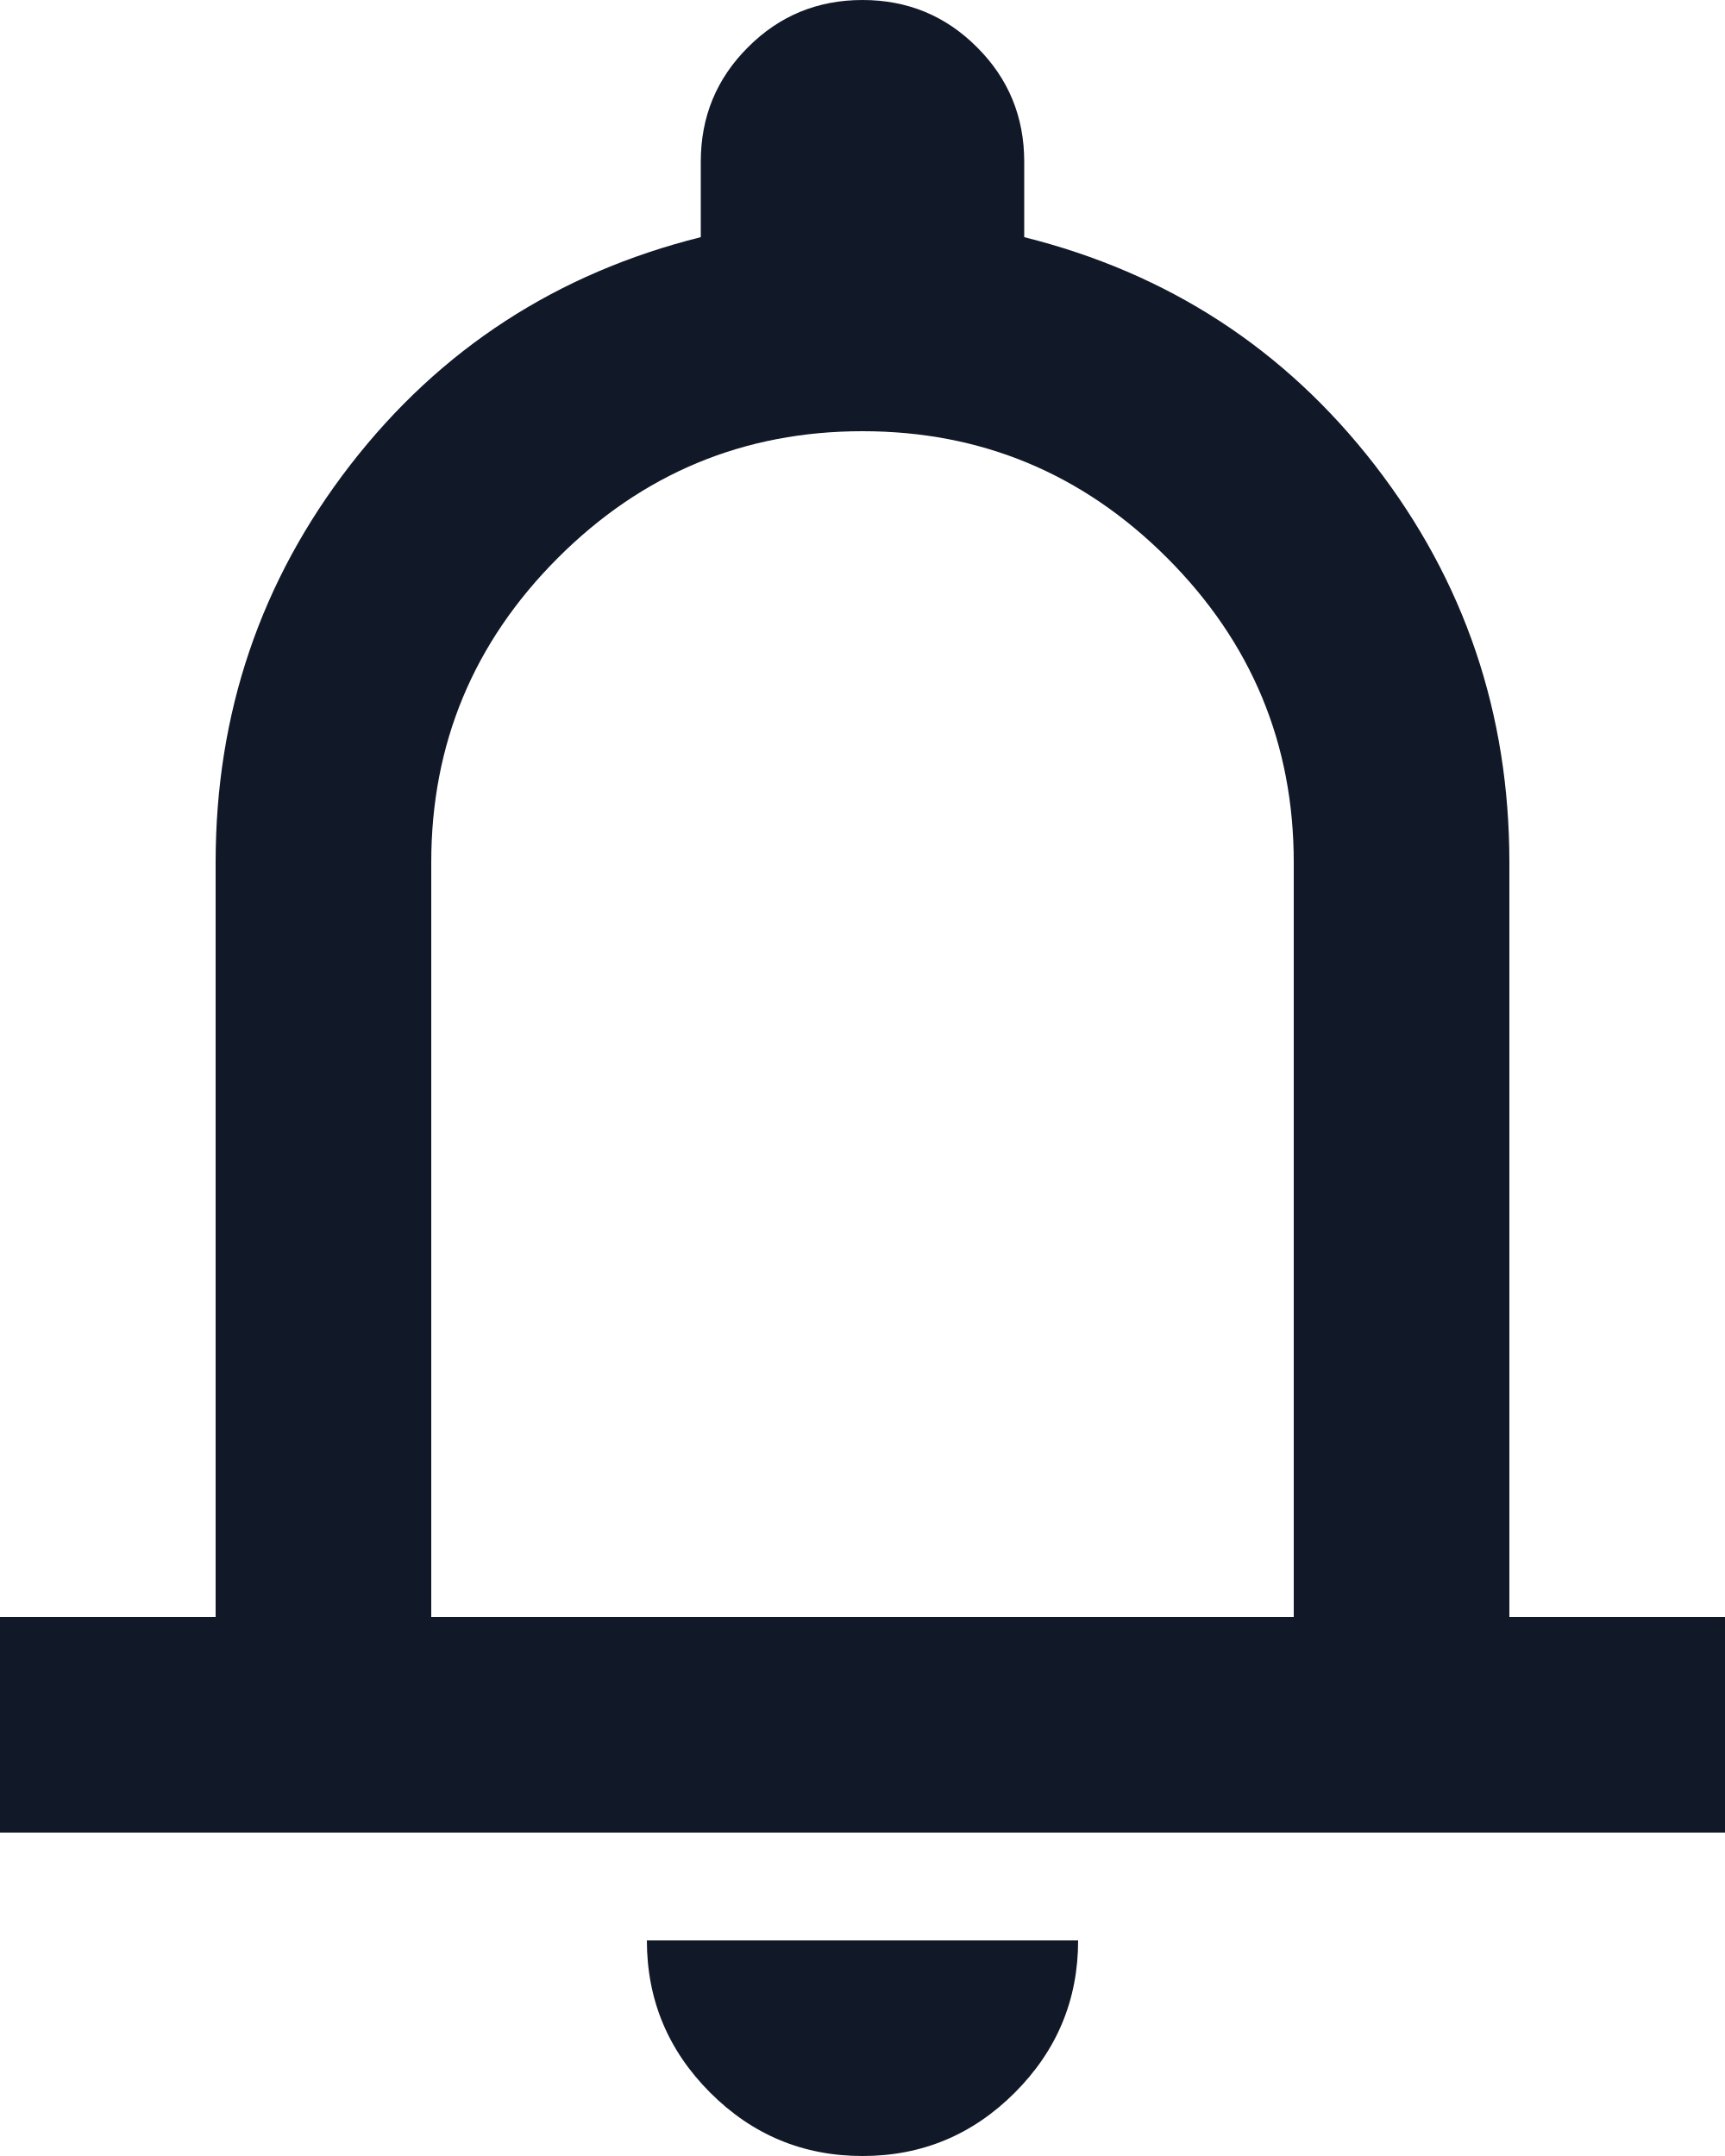
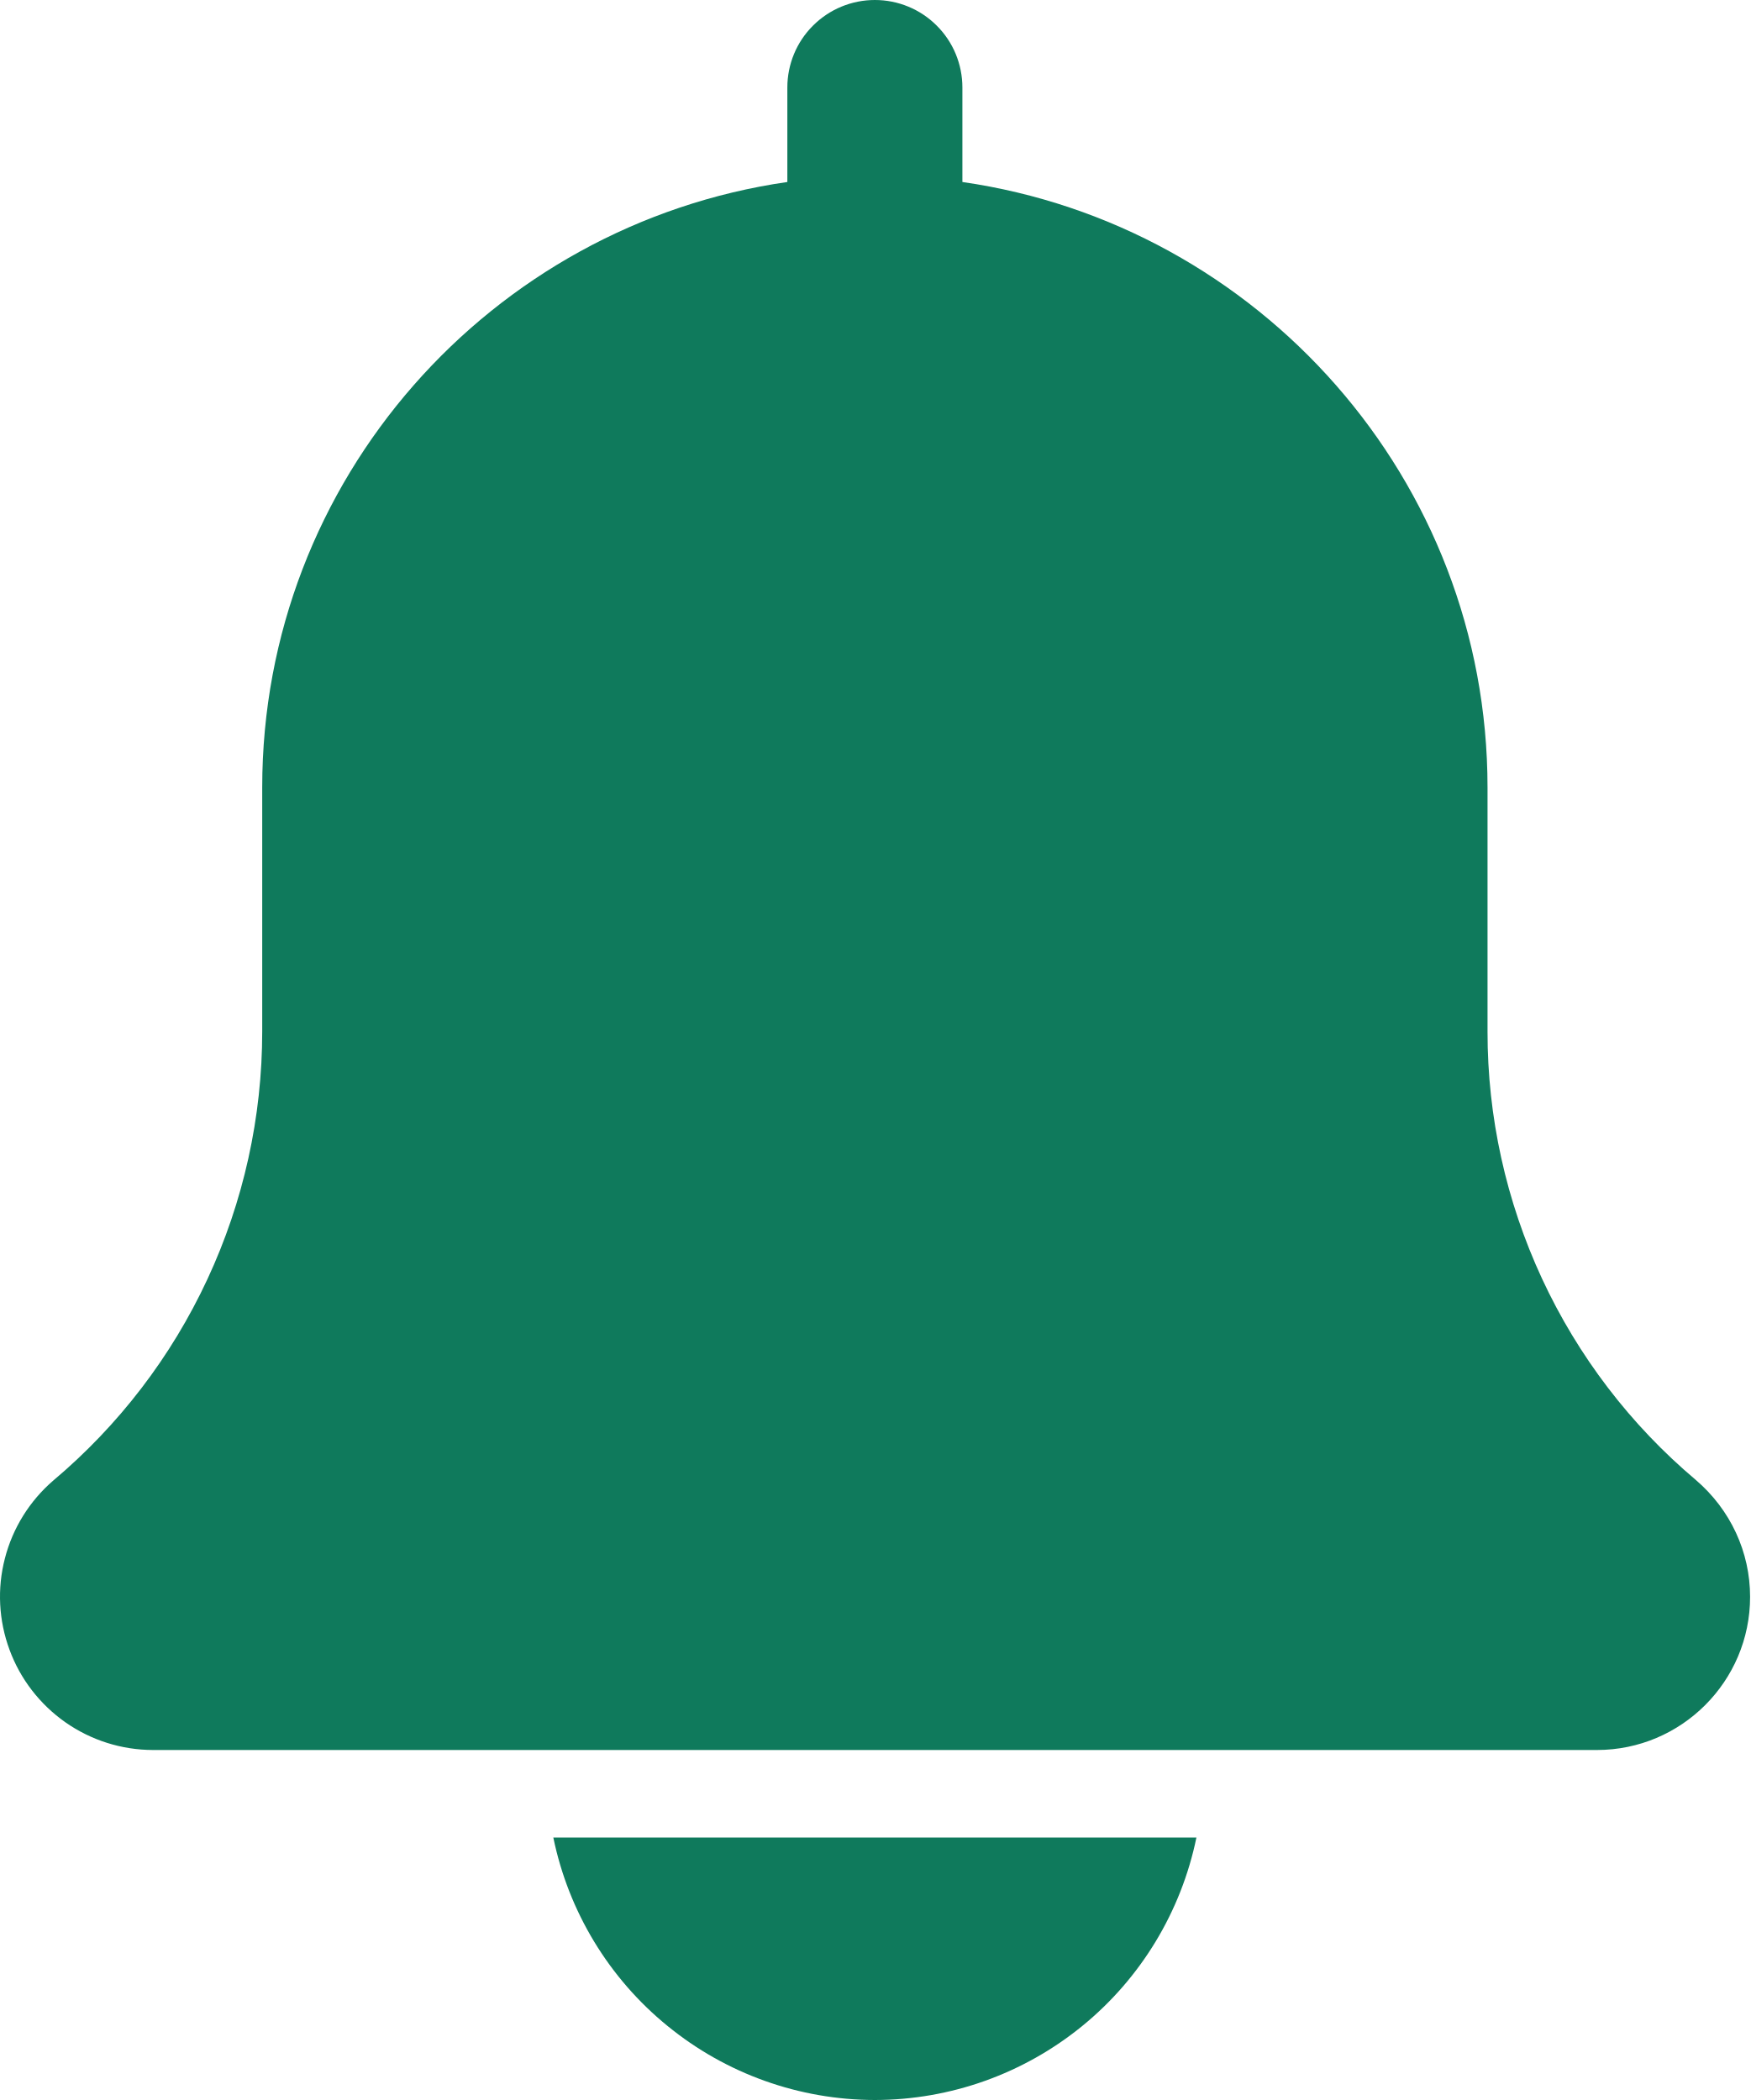
- <svg xmlns="http://www.w3.org/2000/svg" width="16" height="20" viewBox="0 0 16 20" fill="none">
-   <path d="M0 17V15H2V8C2 6.617 2.417 5.388 3.25 4.312C4.083 3.237 5.167 2.533 6.5 2.2V1.5C6.5 1.083 6.646 0.729 6.938 0.438C7.229 0.146 7.583 0 8 0C8.417 0 8.771 0.146 9.062 0.438C9.354 0.729 9.5 1.083 9.5 1.5V2.2C10.833 2.533 11.917 3.237 12.75 4.312C13.583 5.388 14 6.617 14 8V15H16V17H0ZM8 20C7.45 20 6.979 19.804 6.588 19.413C6.196 19.021 6 18.55 6 18H10C10 18.55 9.804 19.021 9.412 19.413C9.021 19.804 8.55 20 8 20ZM4 15H12V8C12 6.9 11.608 5.958 10.825 5.175C10.042 4.392 9.1 4 8 4C6.9 4 5.958 4.392 5.175 5.175C4.392 5.958 4 6.9 4 8V15Z" fill="#111827" />
+ <svg xmlns="http://www.w3.org/2000/svg" width="20" height="24" viewBox="0 0 20 24" fill="none">
+   <path d="M19.375 16.913C18.629 16.284 18.03 15.499 17.619 14.614C17.208 13.728 16.995 12.764 16.996 11.788V9C16.996 5.481 14.382 2.568 10.996 2.08V1C10.996 0.735 10.891 0.48 10.703 0.293C10.516 0.105 10.261 0 9.996 0C9.731 0 9.477 0.105 9.289 0.293C9.101 0.48 8.996 0.735 8.996 1V2.08C5.609 2.568 2.996 5.481 2.996 9V11.788C2.996 12.766 2.783 13.732 2.37 14.619C1.958 15.506 1.356 16.291 0.608 16.921C0.338 17.154 0.145 17.464 0.056 17.81C-0.034 18.156 -0.015 18.52 0.109 18.855C0.232 19.19 0.456 19.479 0.748 19.684C1.041 19.889 1.389 19.999 1.746 20H18.246C19.211 20 19.996 19.215 19.996 18.25C19.996 17.738 19.773 17.254 19.375 16.913ZM9.996 24C10.86 23.999 11.697 23.7 12.367 23.153C13.036 22.607 13.496 21.846 13.67 21H6.322C6.496 21.846 6.956 22.607 7.626 23.153C8.295 23.7 9.132 23.999 9.996 24Z" fill="#0F7A5C" />
</svg>
